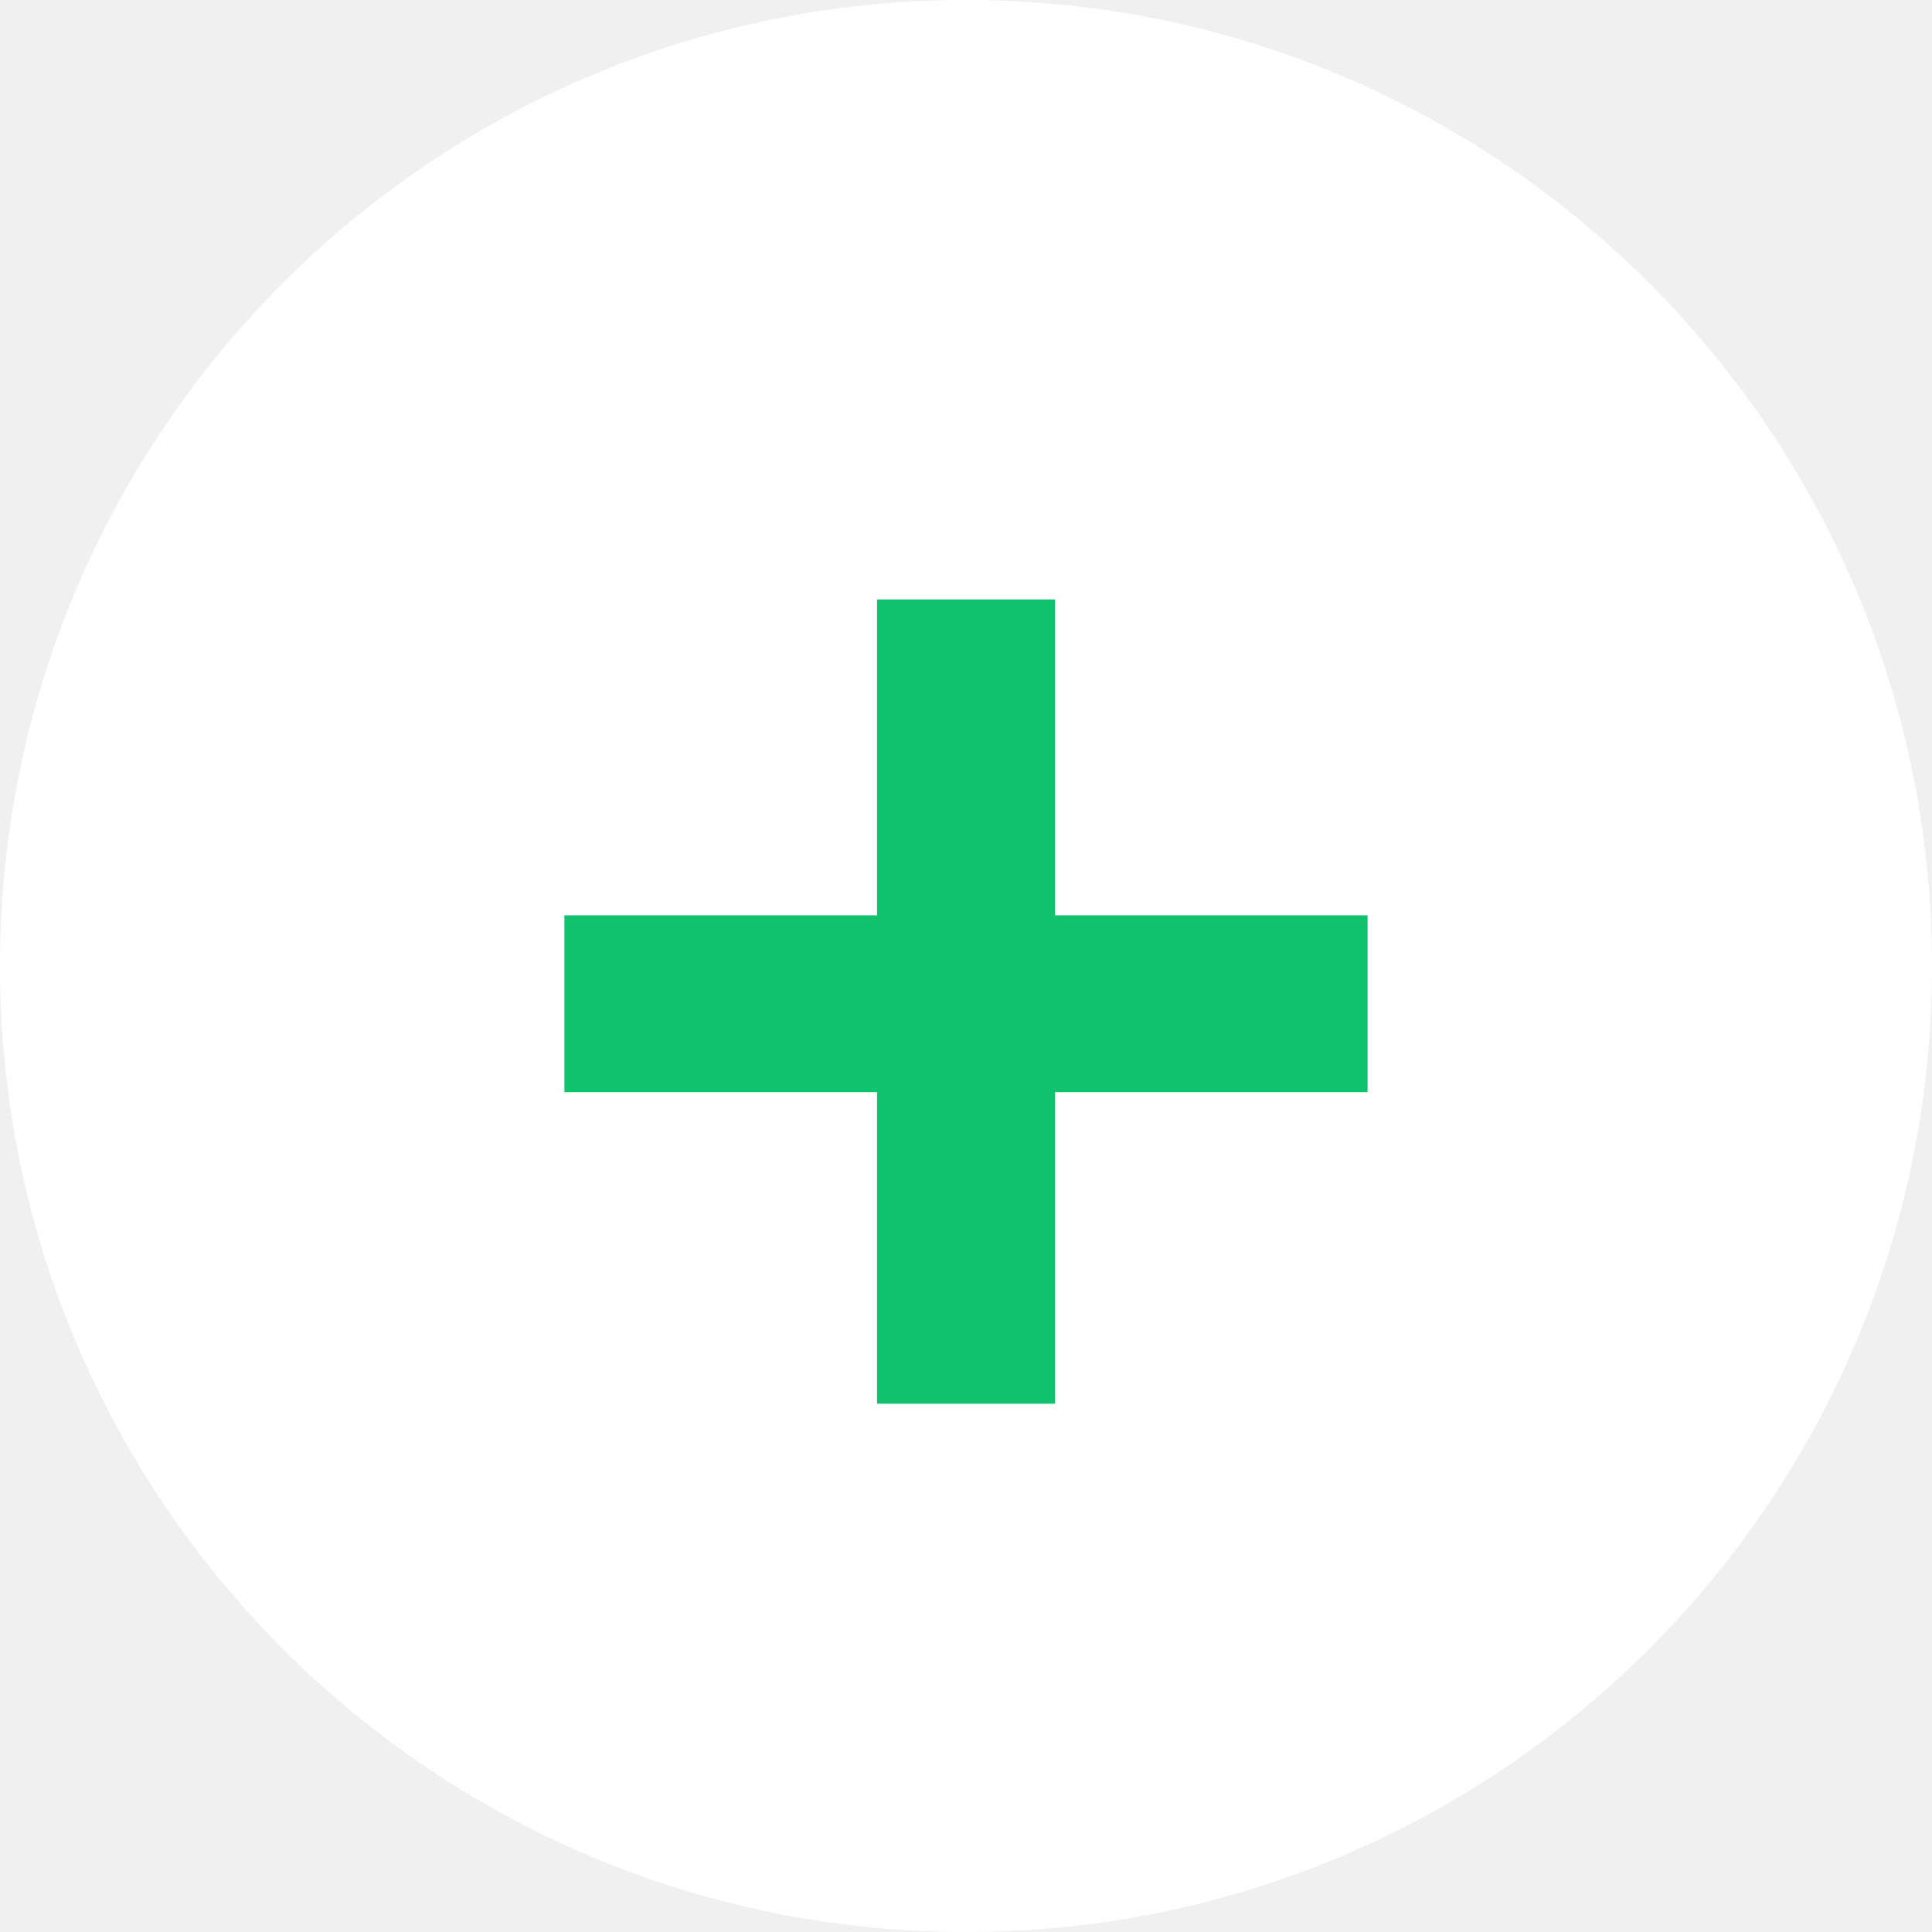
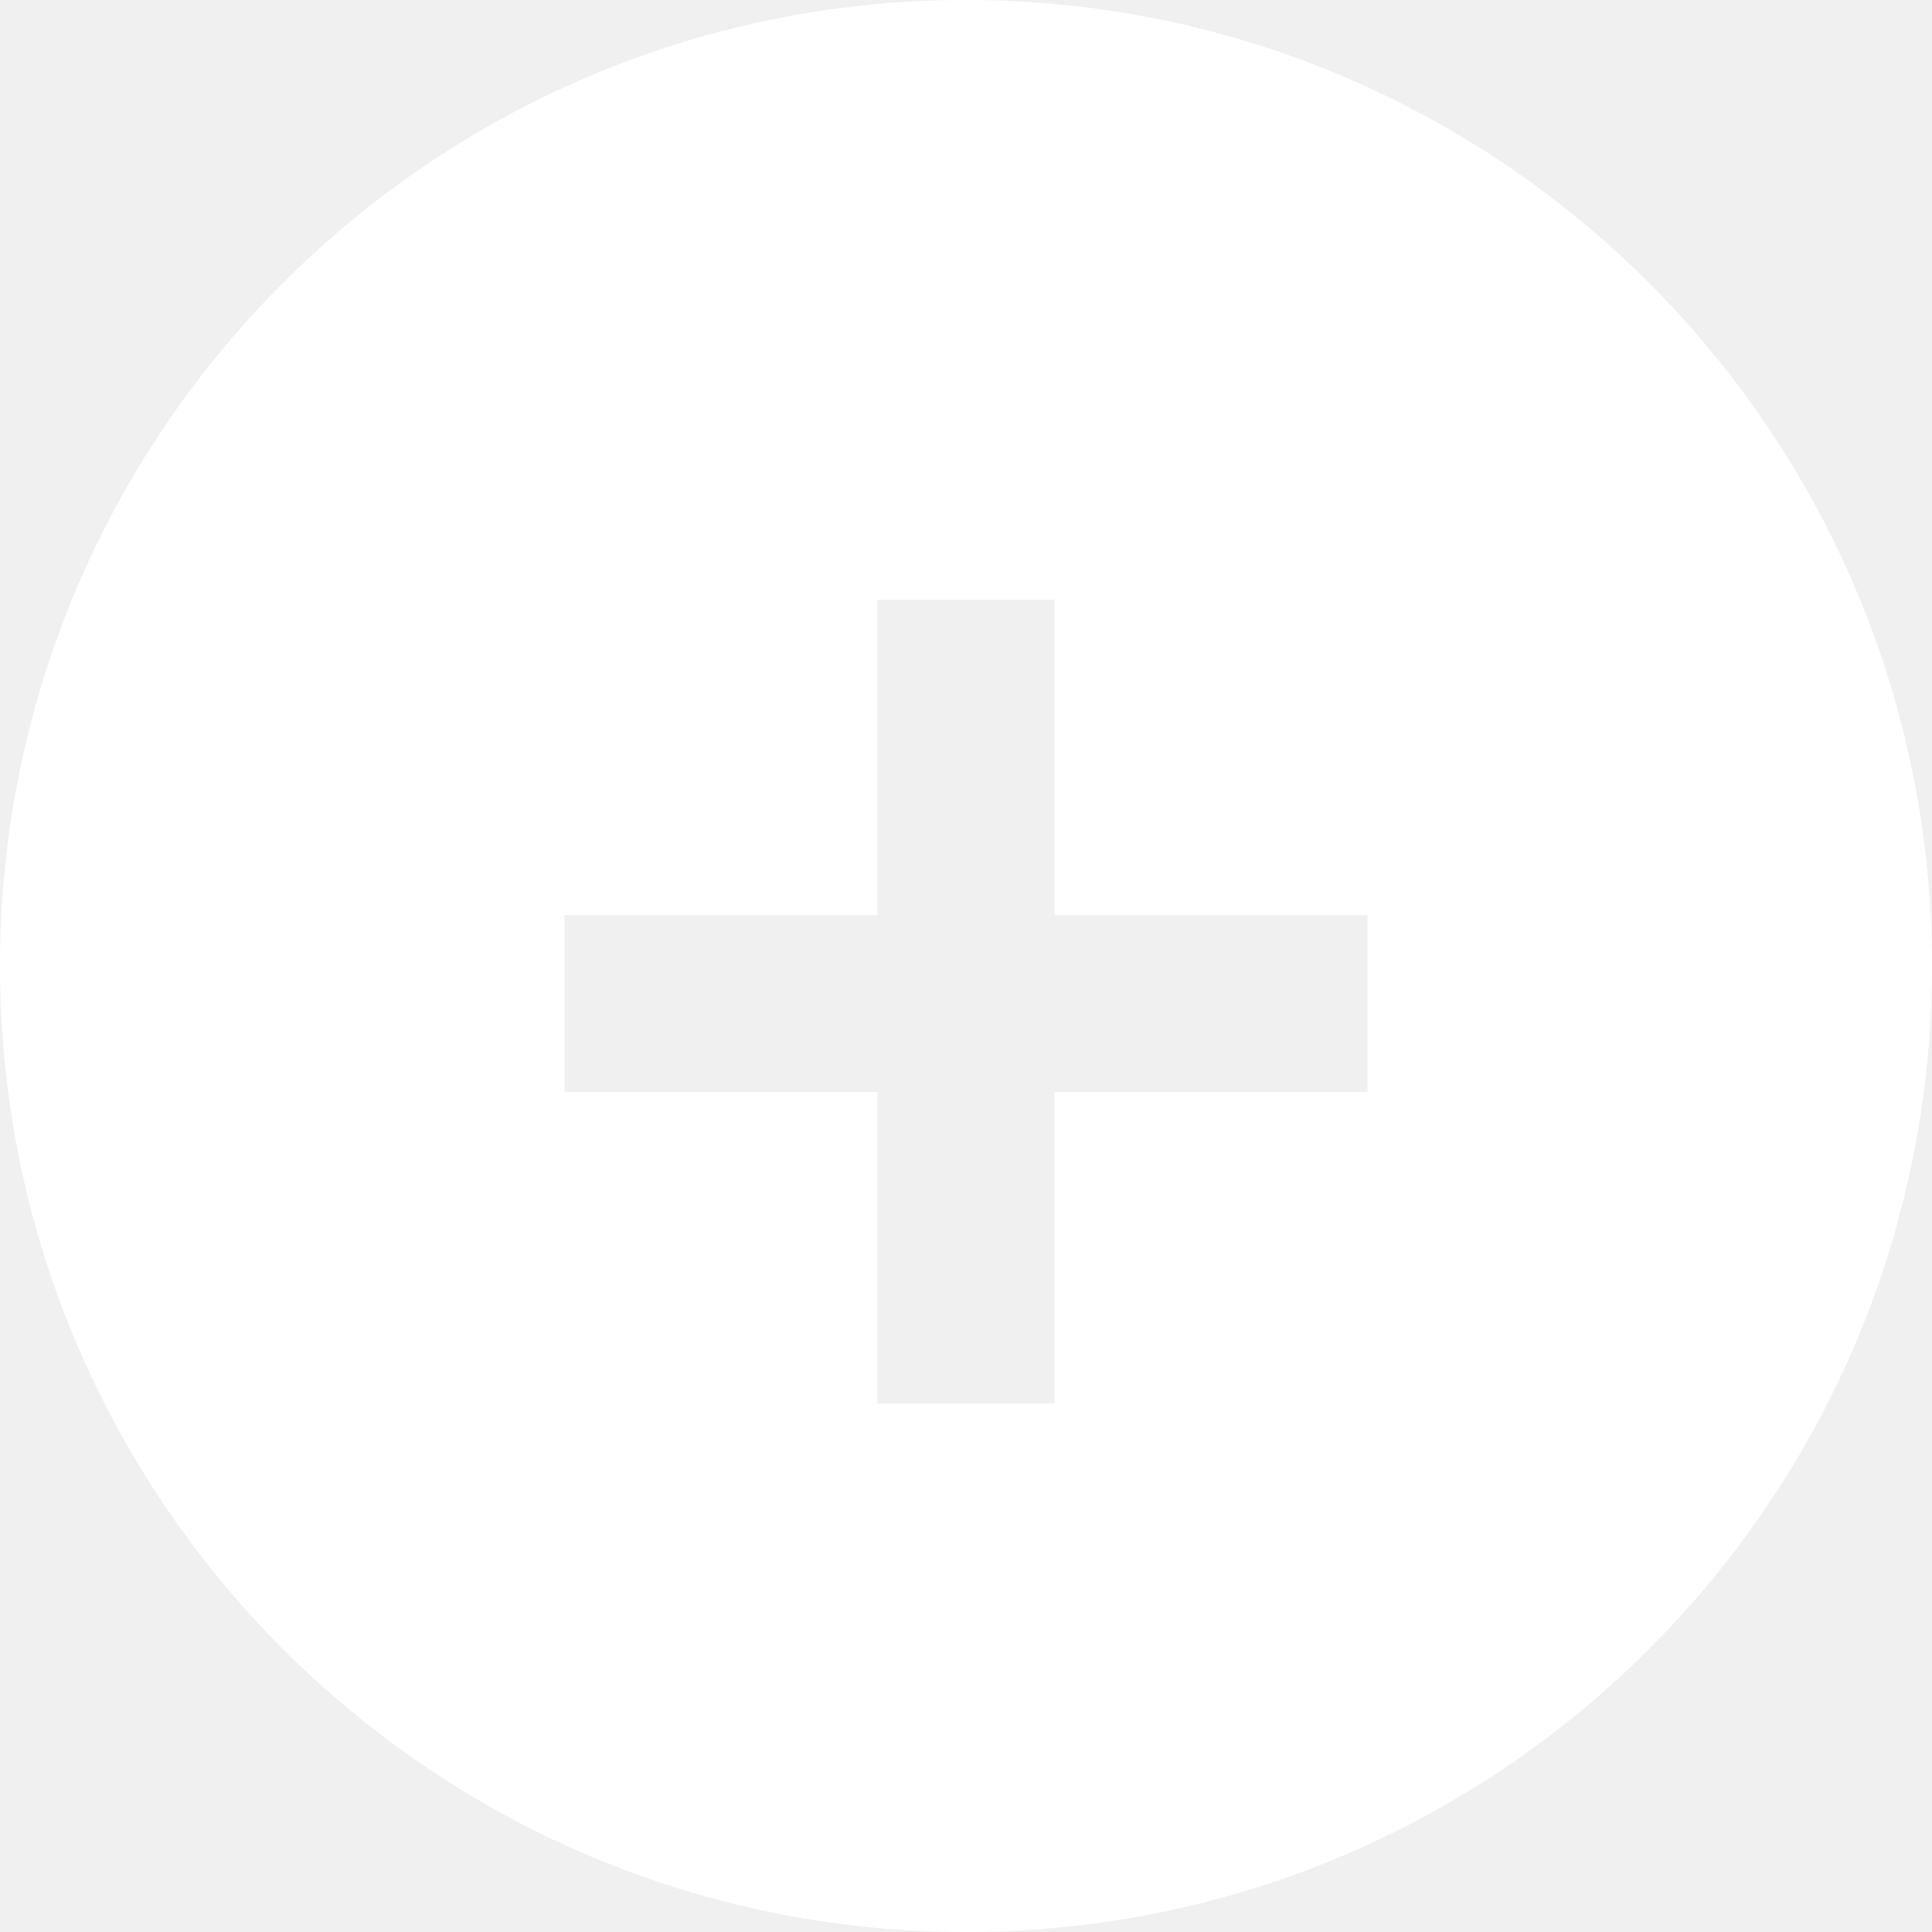
- <svg xmlns="http://www.w3.org/2000/svg" width="28px" height="28px" viewBox="0 0 28 28" version="1.1">
-   <defs />
-   <g id="Perfil-del-proyecto-+-TRL-+-IRL" stroke="none" stroke-width="1" fill="none" fill-rule="evenodd">
-     <g id="project-terminado-copy" transform="translate(-640, -2337)">
-       <g id="Group-8" transform="translate(640, 2334)">
-         <circle id="Oval-5-Copy-10" fill="#FFFFFF" cx="14" cy="17" r="14" />
-         <text id="+-copy" font-family="OpenSans-Bold, Open Sans" font-size="24" font-weight="bold" fill="#11C26F">
-           <tspan x="7.15" y="26">+</tspan>
-         </text>
-       </g>
-     </g>
-   </g>
+ <svg xmlns="http://www.w3.org/2000/svg" version="1.1" id="Layer_1" x="0px" y="0px" width="28px" height="28px" viewBox="0 0 28 28" enable-background="new 0 0 28 28" xml:space="preserve">
+   <path fill="#FFFFFF" d="M14,0C6.268,0,0,6.268,0,14c0,7.732,6.268,14,14,14c7.732,0,14-6.268,14-14C28,6.268,21.732,0,14,0z   M19.818,15.828h-4.535v4.512h-2.566v-4.512H8.182v-2.566h4.535v-4.57h2.566v4.57h4.535V15.828z" />
</svg>
